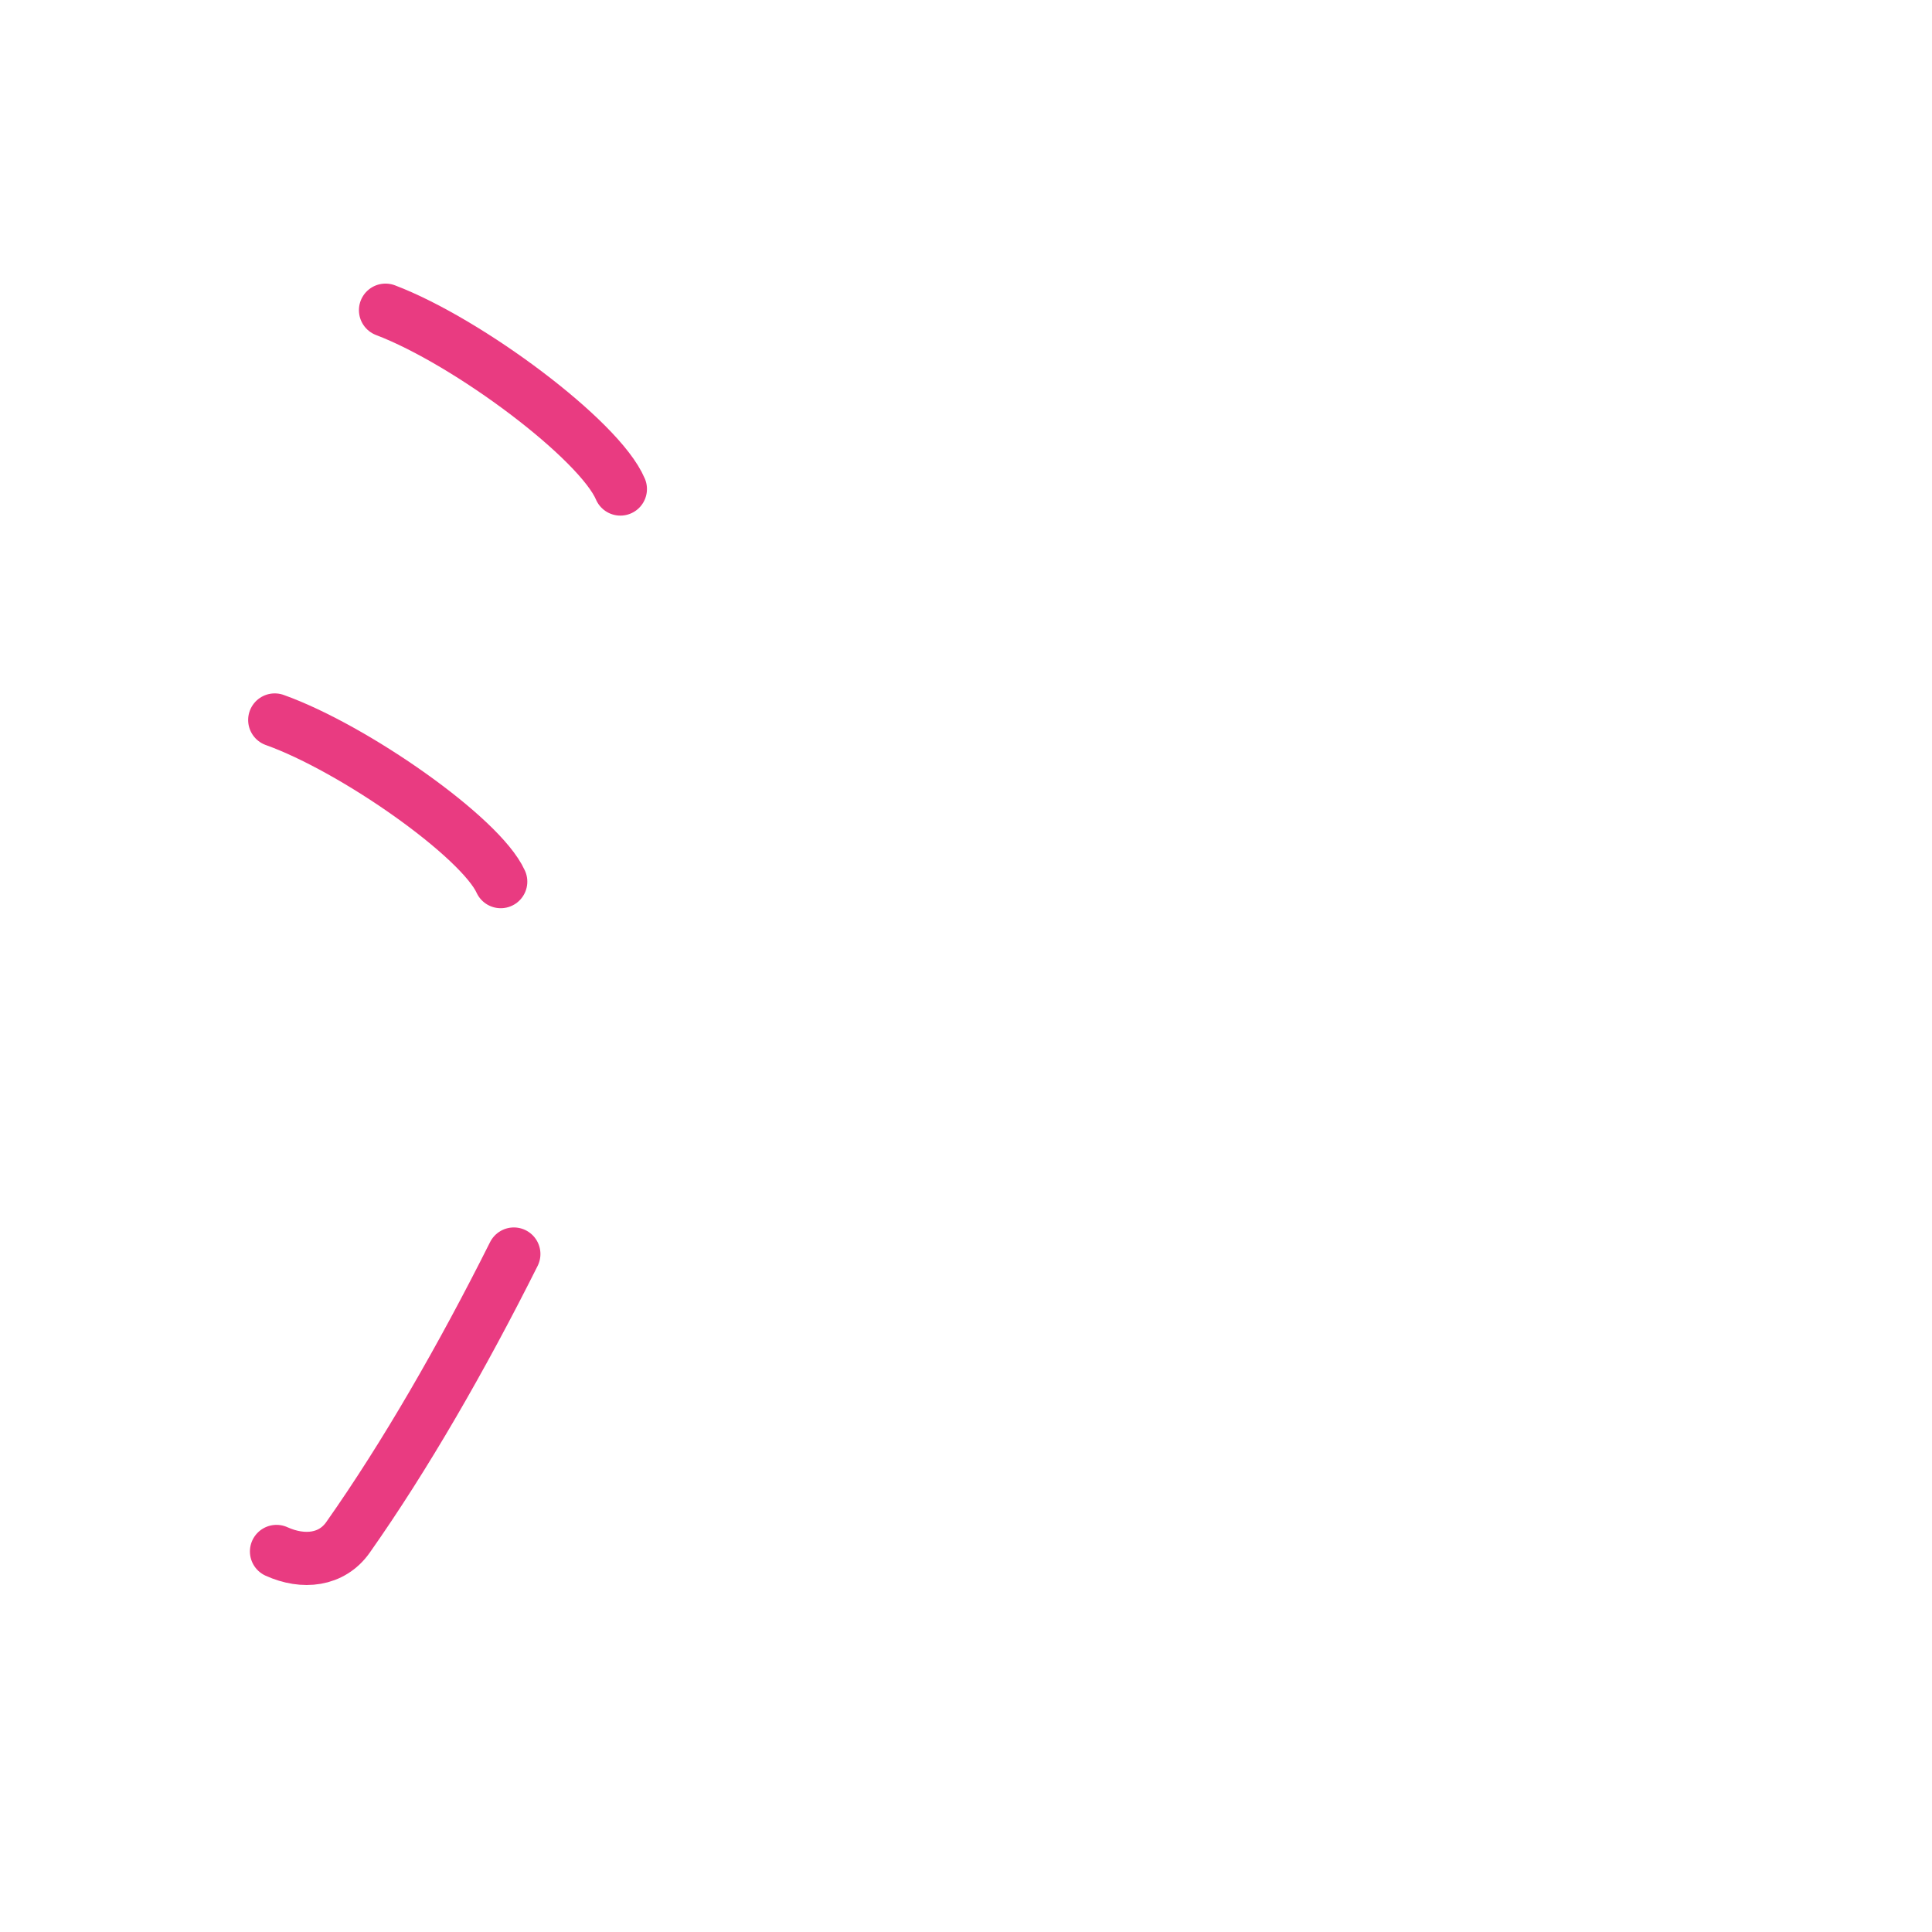
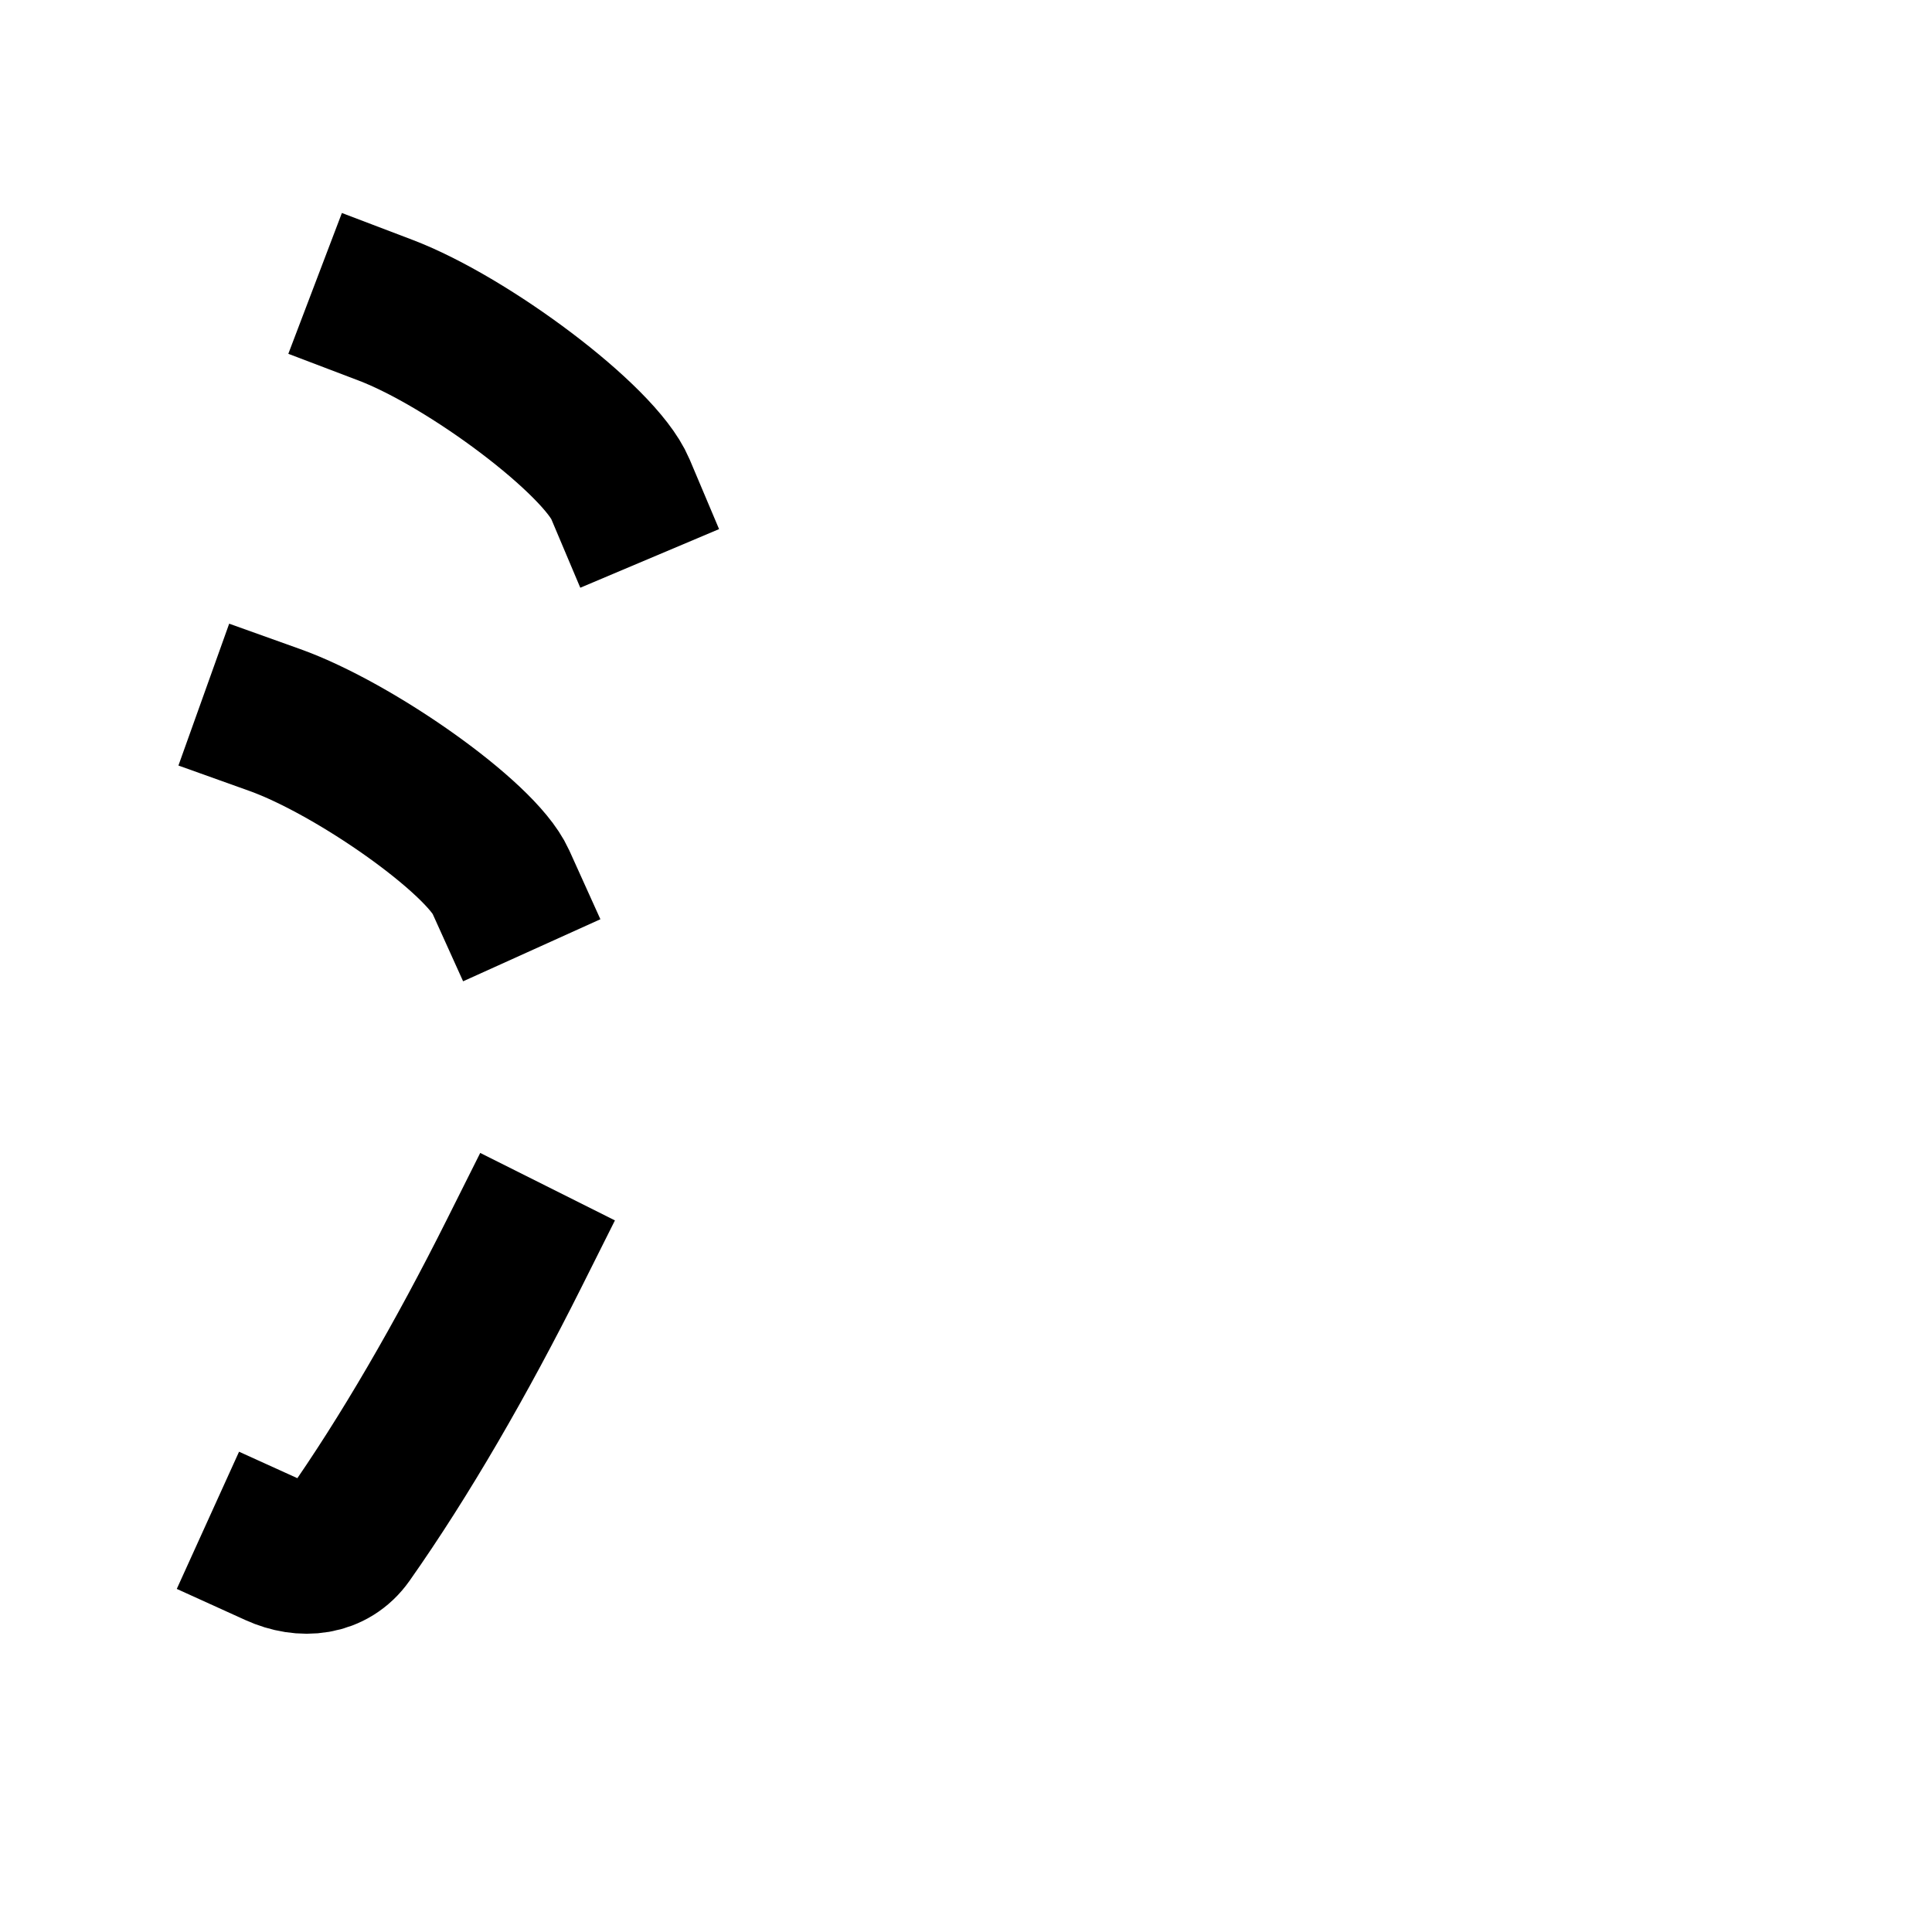
- <svg xmlns="http://www.w3.org/2000/svg" xmlns:ns1="http://kanjivg.tagaini.net" width="109" height="109" viewBox="0 0 109 109">
-   <style>
-       path {
-         stroke: #E93B81;
-       }
- 
-       path:not([id$=s1], [id$=s2], [id$=s3]) {
-         display: none;
-       }
- 
-       g text {
-         display: none;
-       }
-     </style>
-   <g id="kvg:StrokePaths_06c41" style="fill:none;stroke:#000000;stroke-width:3;stroke-linecap:round;stroke-linejoin:round;">
-     <g id="kvg:06c41" ns1:element="汁">
-       <g id="kvg:06c41-g1" ns1:element="氵" ns1:variant="true" ns1:original="水" ns1:position="left" ns1:radical="general">
-         <path id="kvg:06c41-s1" ns1:type="㇔" d="M21.75,17.5c4.68,1.78,12.08,7.32,13.25,10.09" />
-         <path id="kvg:06c41-s2" ns1:type="㇔" d="M15.5,40.62c4.5,1.61,11.62,6.62,12.75,9.12" />
-         <path id="kvg:06c41-s3" ns1:type="㇀" d="M15.6,87.53c1.52,0.69,3.12,0.5,4.03-0.79c3.22-4.57,6.44-10.16,9.36-15.99" />
+ <svg xmlns="http://www.w3.org/2000/svg" class="voyager-component-icon icon" width="109" height="109" viewBox="0 0 109 109">
+   <g style="fill:none;stroke:#000000;stroke-width:8.5;stroke-linecap:square;stroke-linejoin:miter;">
+     <g>
+       <g>
+         <path d="M21.75,17.5c4.68,1.78,12.08,7.32,13.25,10.09" />
+         <path d="M15.5,40.62c4.5,1.61,11.62,6.62,12.75,9.12" />
+         <path d="M15.6,87.53c1.52,0.69,3.12,0.5,4.03-0.79c3.22-4.57,6.44-10.16,9.36-15.99" />
      </g>
-       <g id="kvg:06c41-g2" ns1:element="十" ns1:position="right" ns1:phon="十">
-         <path id="kvg:06c41-s4" ns1:type="㇐" d="M40.67,48.16c2.32,0.83,5.59,0.5,7.98,0.27c12.58-1.23,30.86-3.05,40.97-3.66c2.42-0.15,4.83-0.28,7.22,0.23" />
-         <path id="kvg:06c41-s5" ns1:type="㇑" d="M66.68,14.13c1.22,1.22,1.64,2.99,1.64,4.45c0,0.82,0.02,50.57,0.02,69.42c0,4.28,0,6.96-0.01,7.13" />
-       </g>
+       <g />
    </g>
  </g>
-   <g id="kvg:StrokeNumbers_06c41" style="font-size:8;fill:#808080">
-     <text transform="matrix(1 0 0 1 15.50 17.50)">1</text>
-     <text transform="matrix(1 0 0 1 8.50 41.50)">2</text>
-     <text transform="matrix(1 0 0 1 8.25 92.50)">3</text>
-     <text transform="matrix(1 0 0 1 39.50 45.50)">4</text>
-     <text transform="matrix(1 0 0 1 57.50 15.13)">5</text>
-   </g>
</svg>
